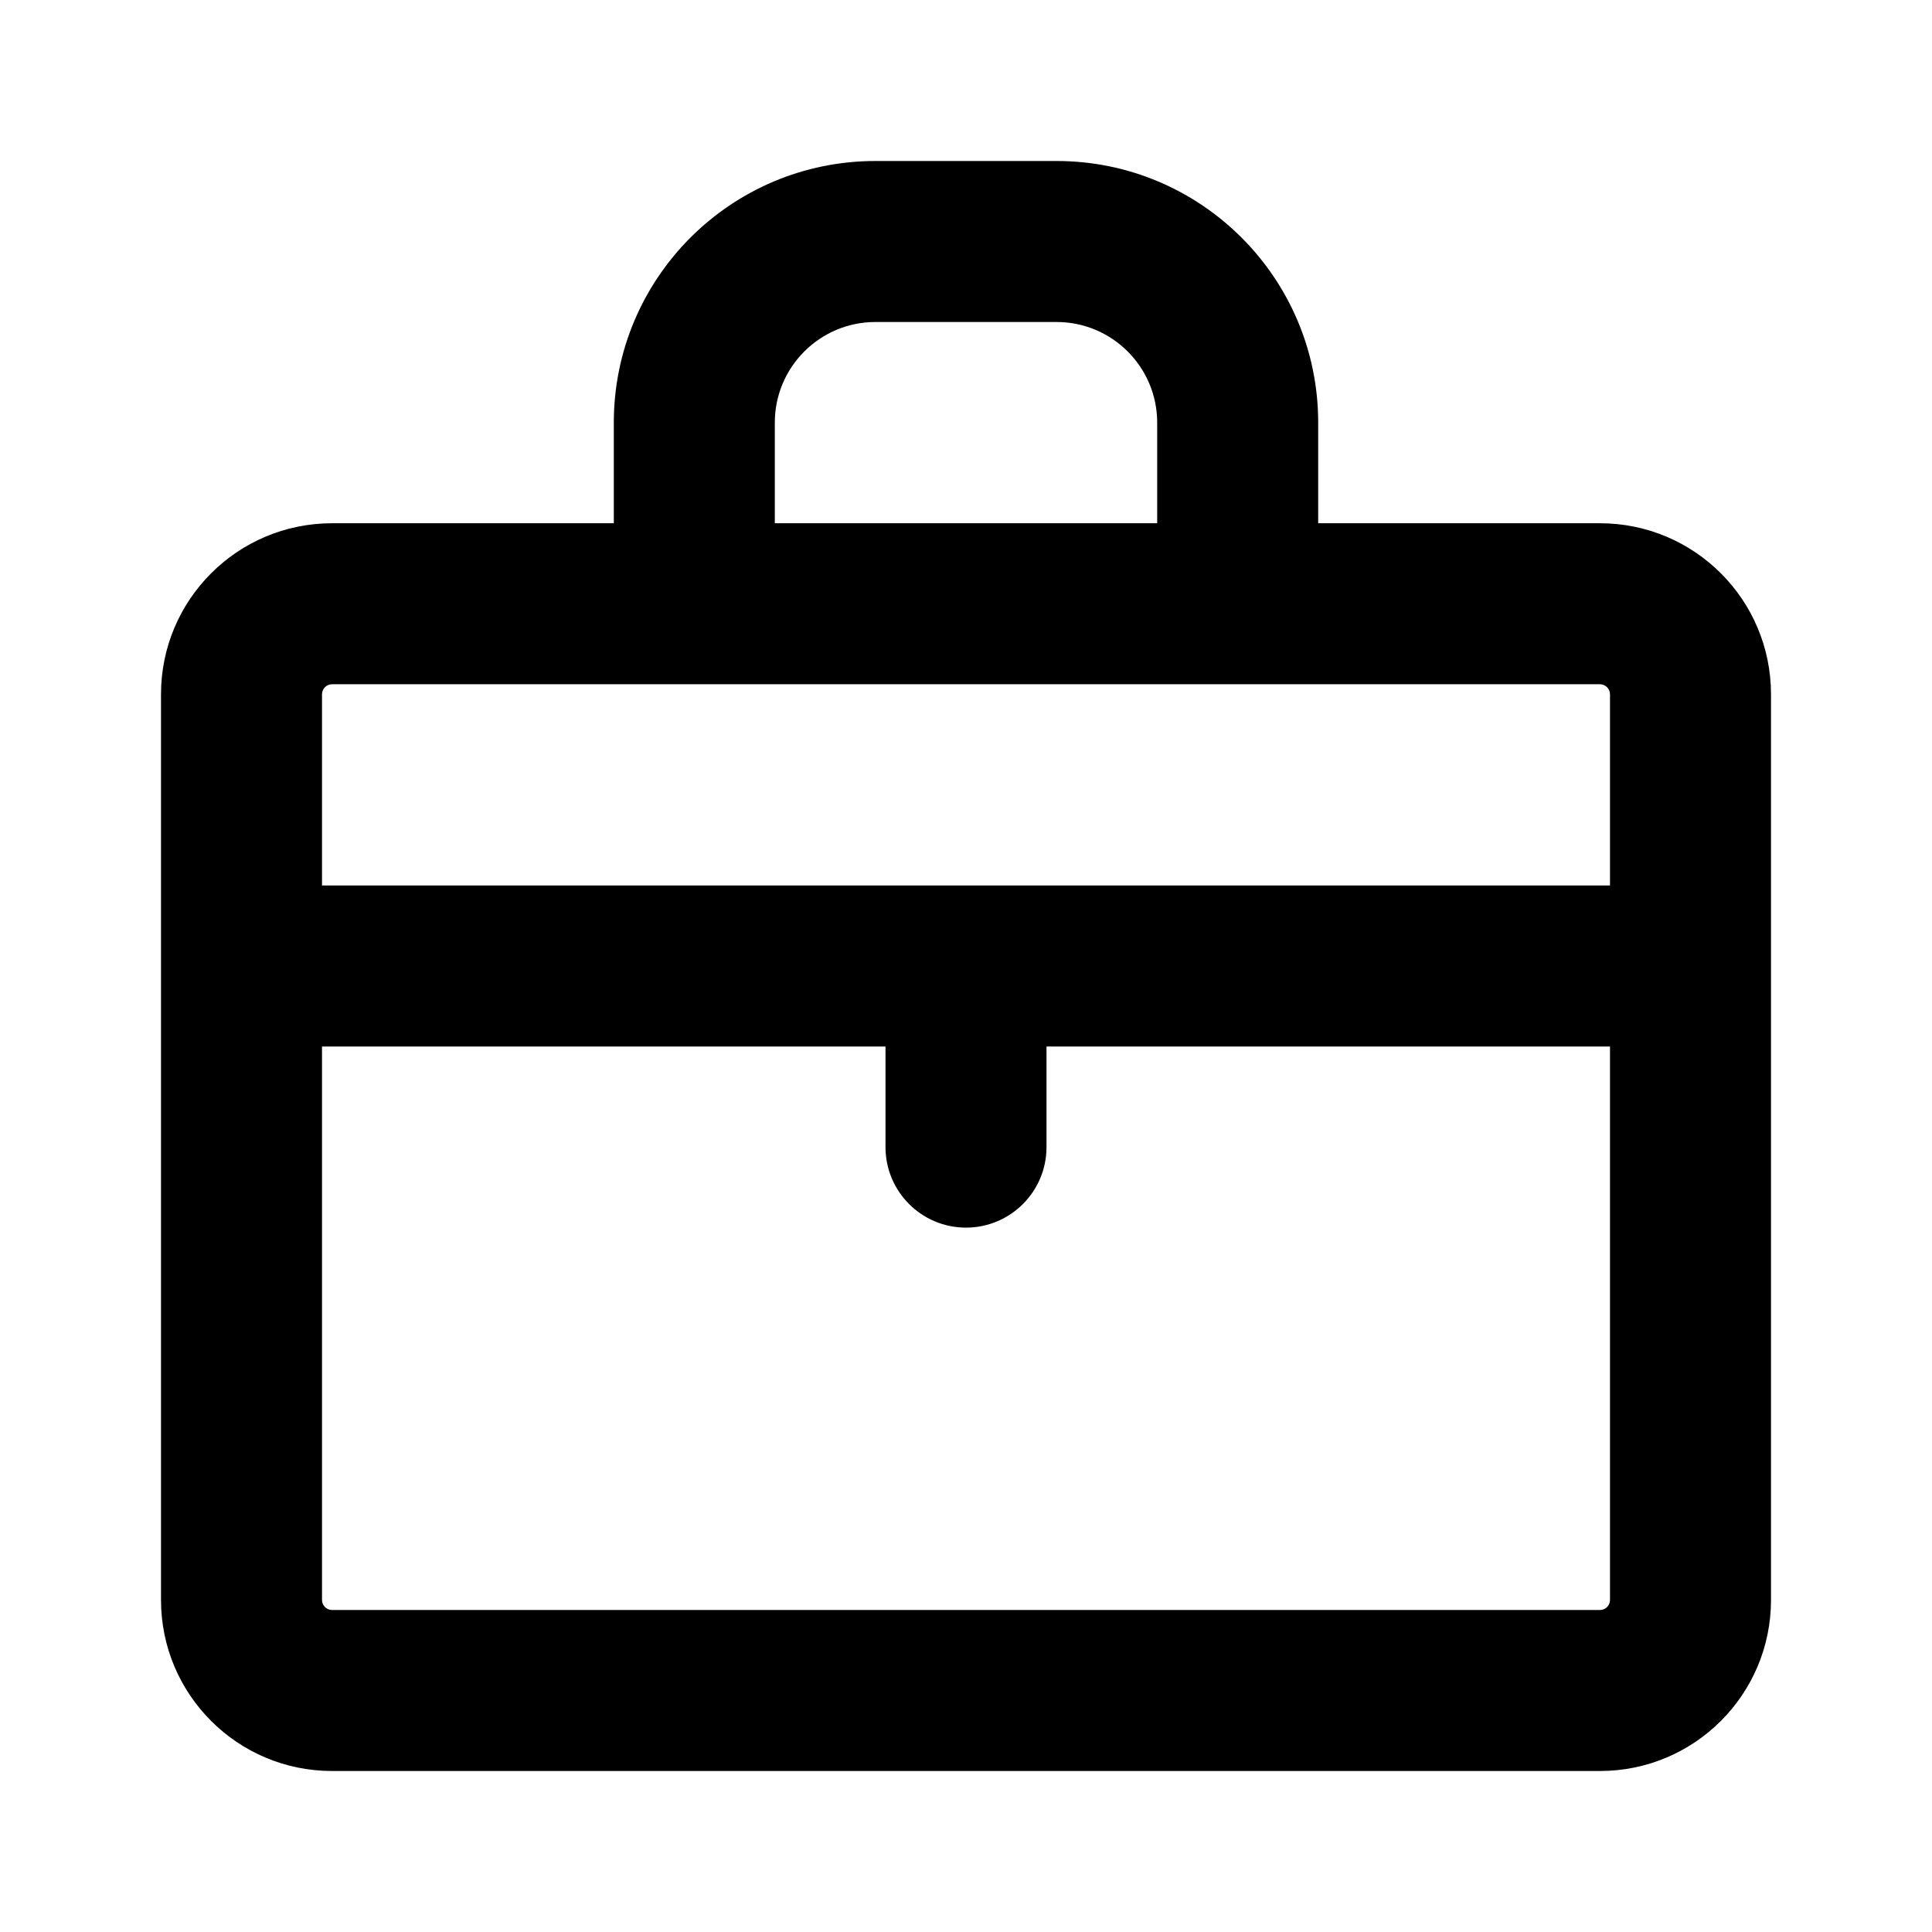
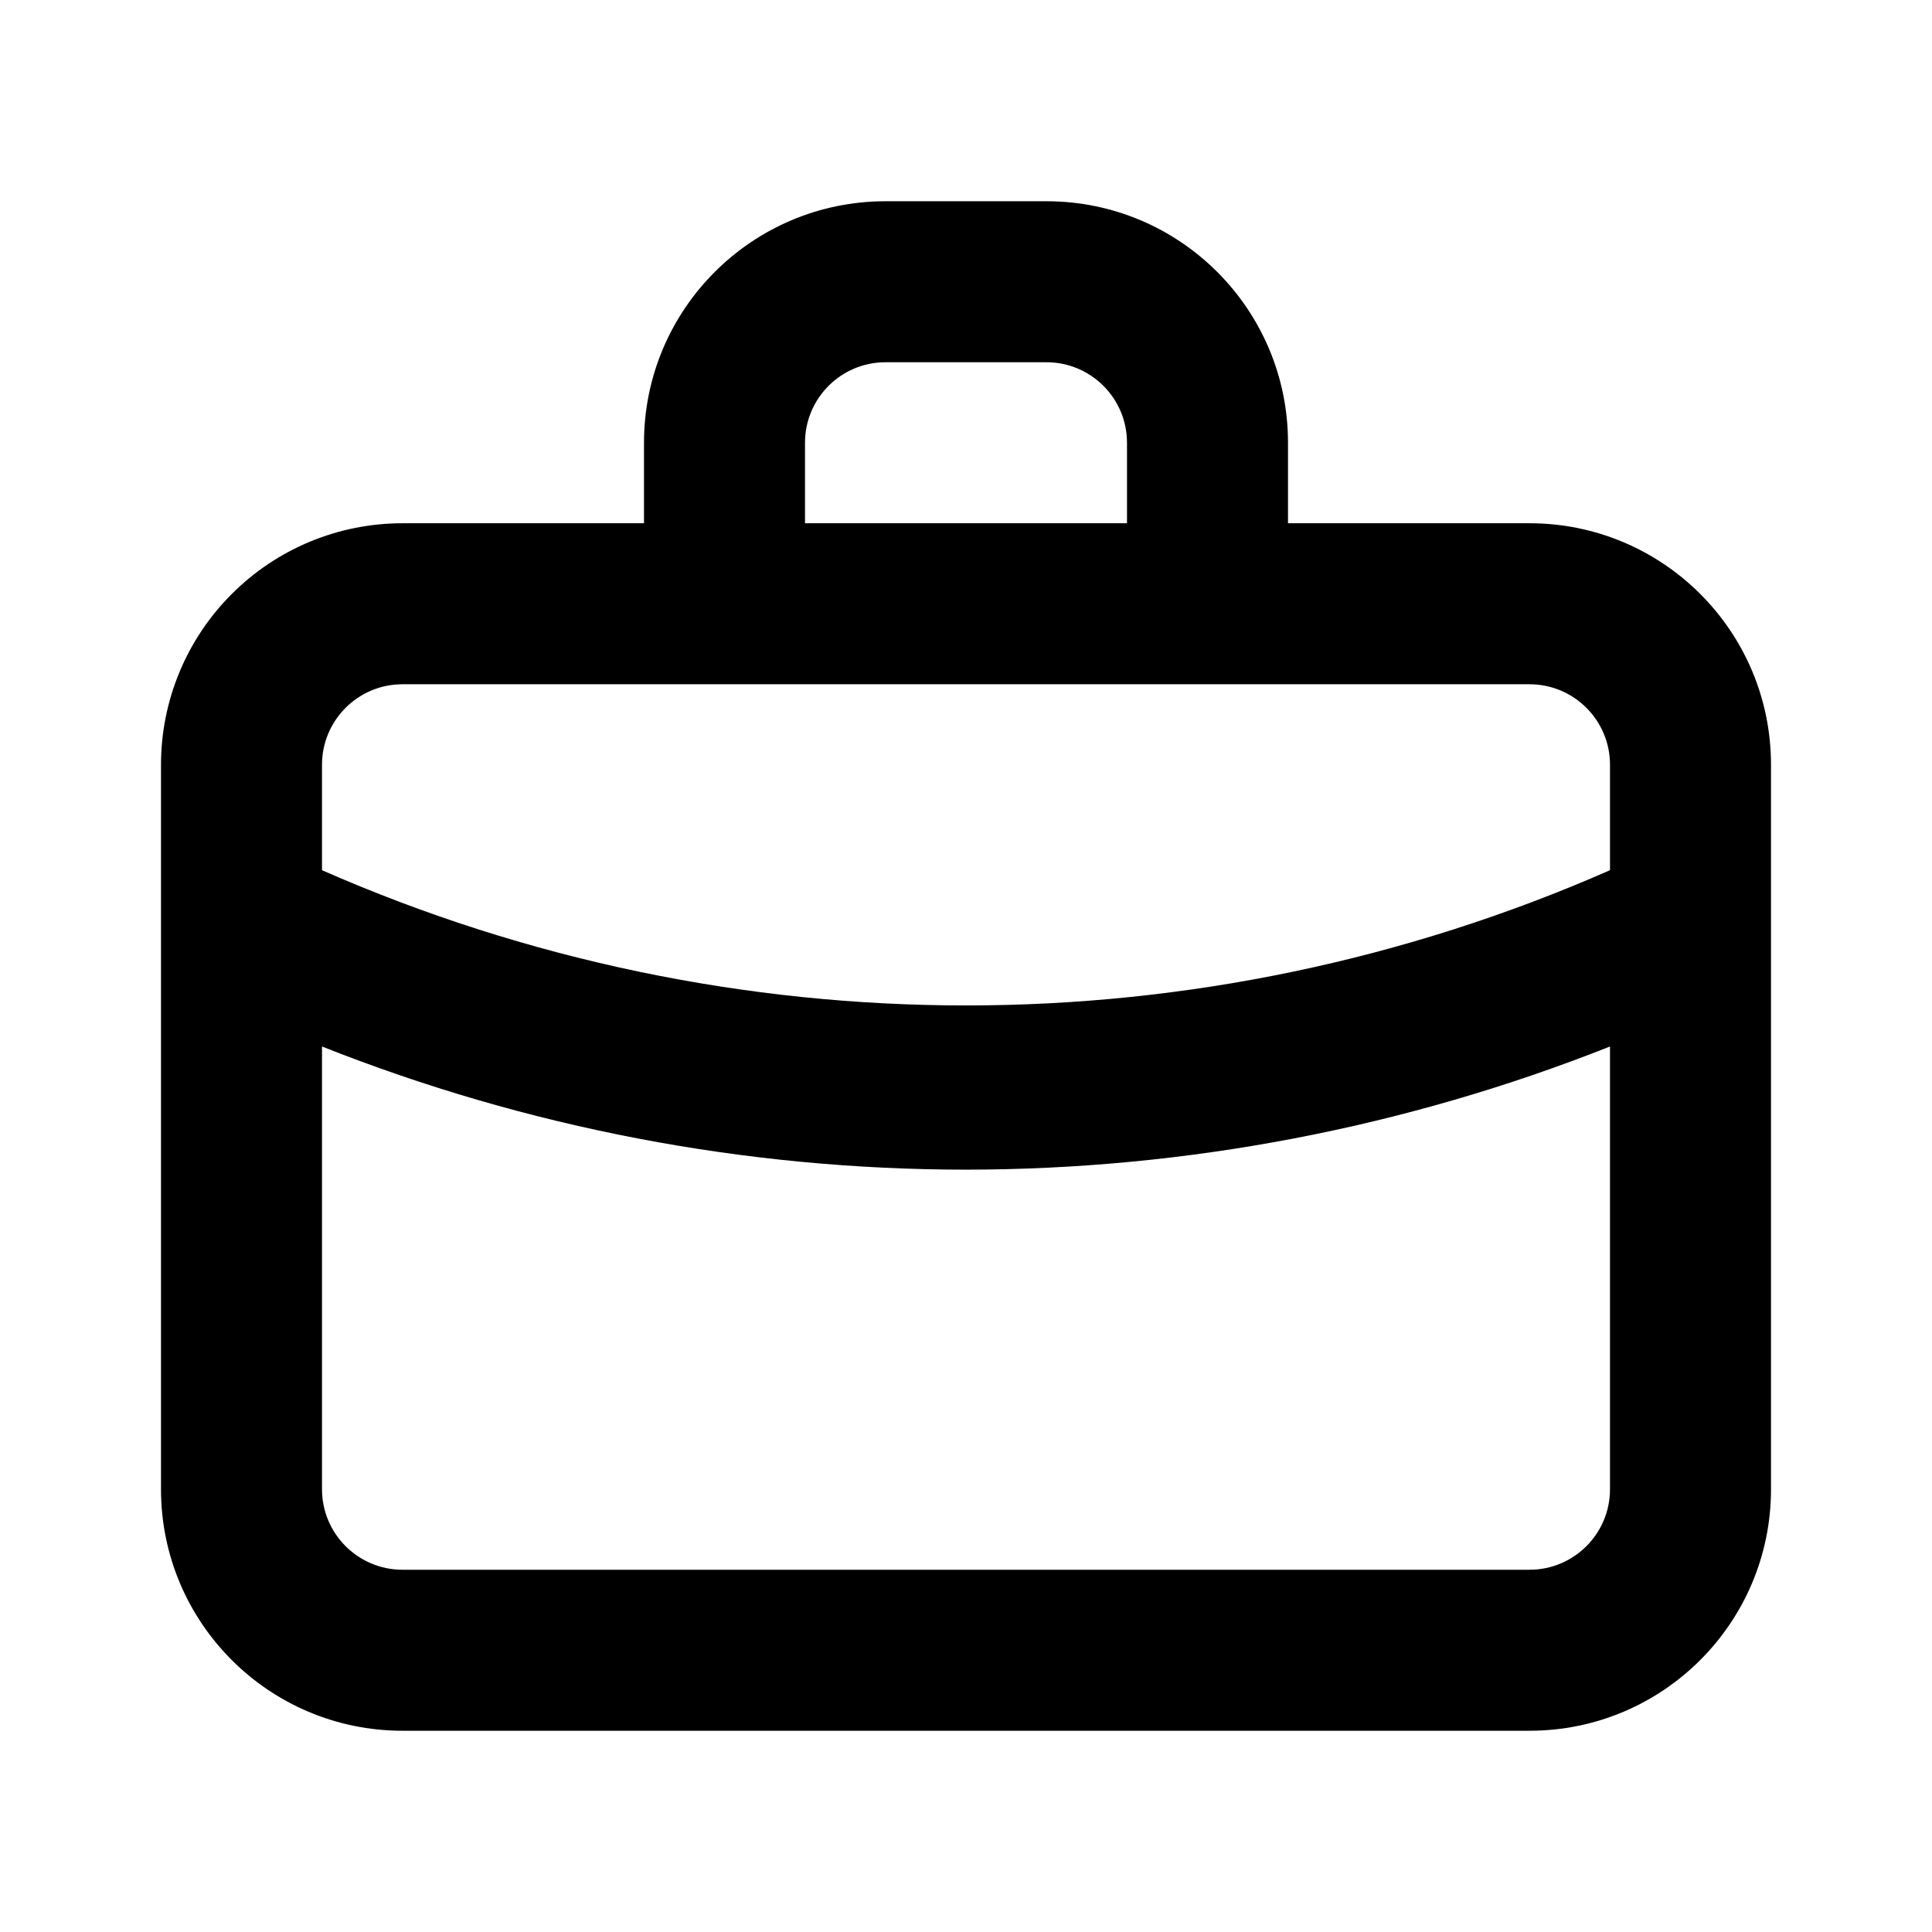
- <svg xmlns="http://www.w3.org/2000/svg" width="24px" height="24px" viewBox="0 0 24 24" version="1.1">
-   <g id="Icons" stroke="none" stroke-width="1" fill="none" fill-rule="evenodd">
-     <path d="M7.625,6.5 L7.625,5.25 C7.625,3.455 9.08,2 10.875,2 L13.125,2 C14.92,2 16.375,3.455 16.375,5.25 L16.375,6.5 L19.875,6.5 C21.049,6.5 22,7.451 22,8.625 L22,19.875 C22,21.049 21.049,22 19.875,22 L4.125,22 C2.951,22 2,21.049 2,19.875 L2,8.625 C2,7.451 2.951,6.5 4.125,6.5 L7.625,6.5 Z M13,13 L13,14.25 C13,14.802 12.552,15.25 12,15.25 C11.448,15.25 11,14.802 11,14.25 L11,13 L4,13 L4,19.875 C4,19.944 4.056,20 4.125,20 L19.875,20 C19.944,20 20,19.944 20,19.875 L20,13 L13,13 Z M4,11 L20,11 L20,8.625 C20,8.556 19.944,8.5 19.875,8.5 L4.125,8.5 C4.056,8.5 4,8.556 4,8.625 L4,11 Z M9.625,6.5 L14.375,6.5 L14.375,5.25 C14.375,4.56 13.815,4 13.125,4 L10.875,4 C10.185,4 9.625,4.56 9.625,5.25 L9.625,6.5 Z" id="Shape" fill="#000000" fill-rule="nonzero" />
-   </g>
+ <svg xmlns="http://www.w3.org/2000/svg" width="24" height="24" viewBox="0 0 24 24">
+   <path d="M19,6.5 L16,6.5 L16,5.5 C16,3.843 14.657,2.5 13,2.5 L11,2.5 C9.343,2.5 8,3.843 8,5.5 L8,6.5 L5,6.5 C4.204,6.5 3.441,6.816 2.879,7.379 C2.316,7.941 2,8.704 2,9.5 L2,18.5 C2,20.157 3.343,21.5 5,21.5 L19,21.5 C20.657,21.5 22,20.157 22,18.5 L22,9.5 C22,7.843 20.657,6.5 19,6.5 Z M10,5.5 C10,4.948 10.448,4.5 11,4.5 L13,4.5 C13.552,4.5 14,4.948 14,5.5 L14,6.5 L10,6.5 L10,5.5 Z M20,18.5 C20,19.052 19.552,19.5 19,19.5 L5,19.5 C4.448,19.5 4,19.052 4,18.5 L4,13 C6.546,14.01 9.261,14.529 12,14.53 C14.739,14.528 17.453,14.009 20,13 L20,18.5 Z M20,10.81 C14.902,13.05 9.098,13.05 4,10.81 L4,9.5 C4,8.948 4.448,8.5 5,8.5 L19,8.5 C19.552,8.5 20,8.948 20,9.5 L20,10.81 Z" />
</svg>
